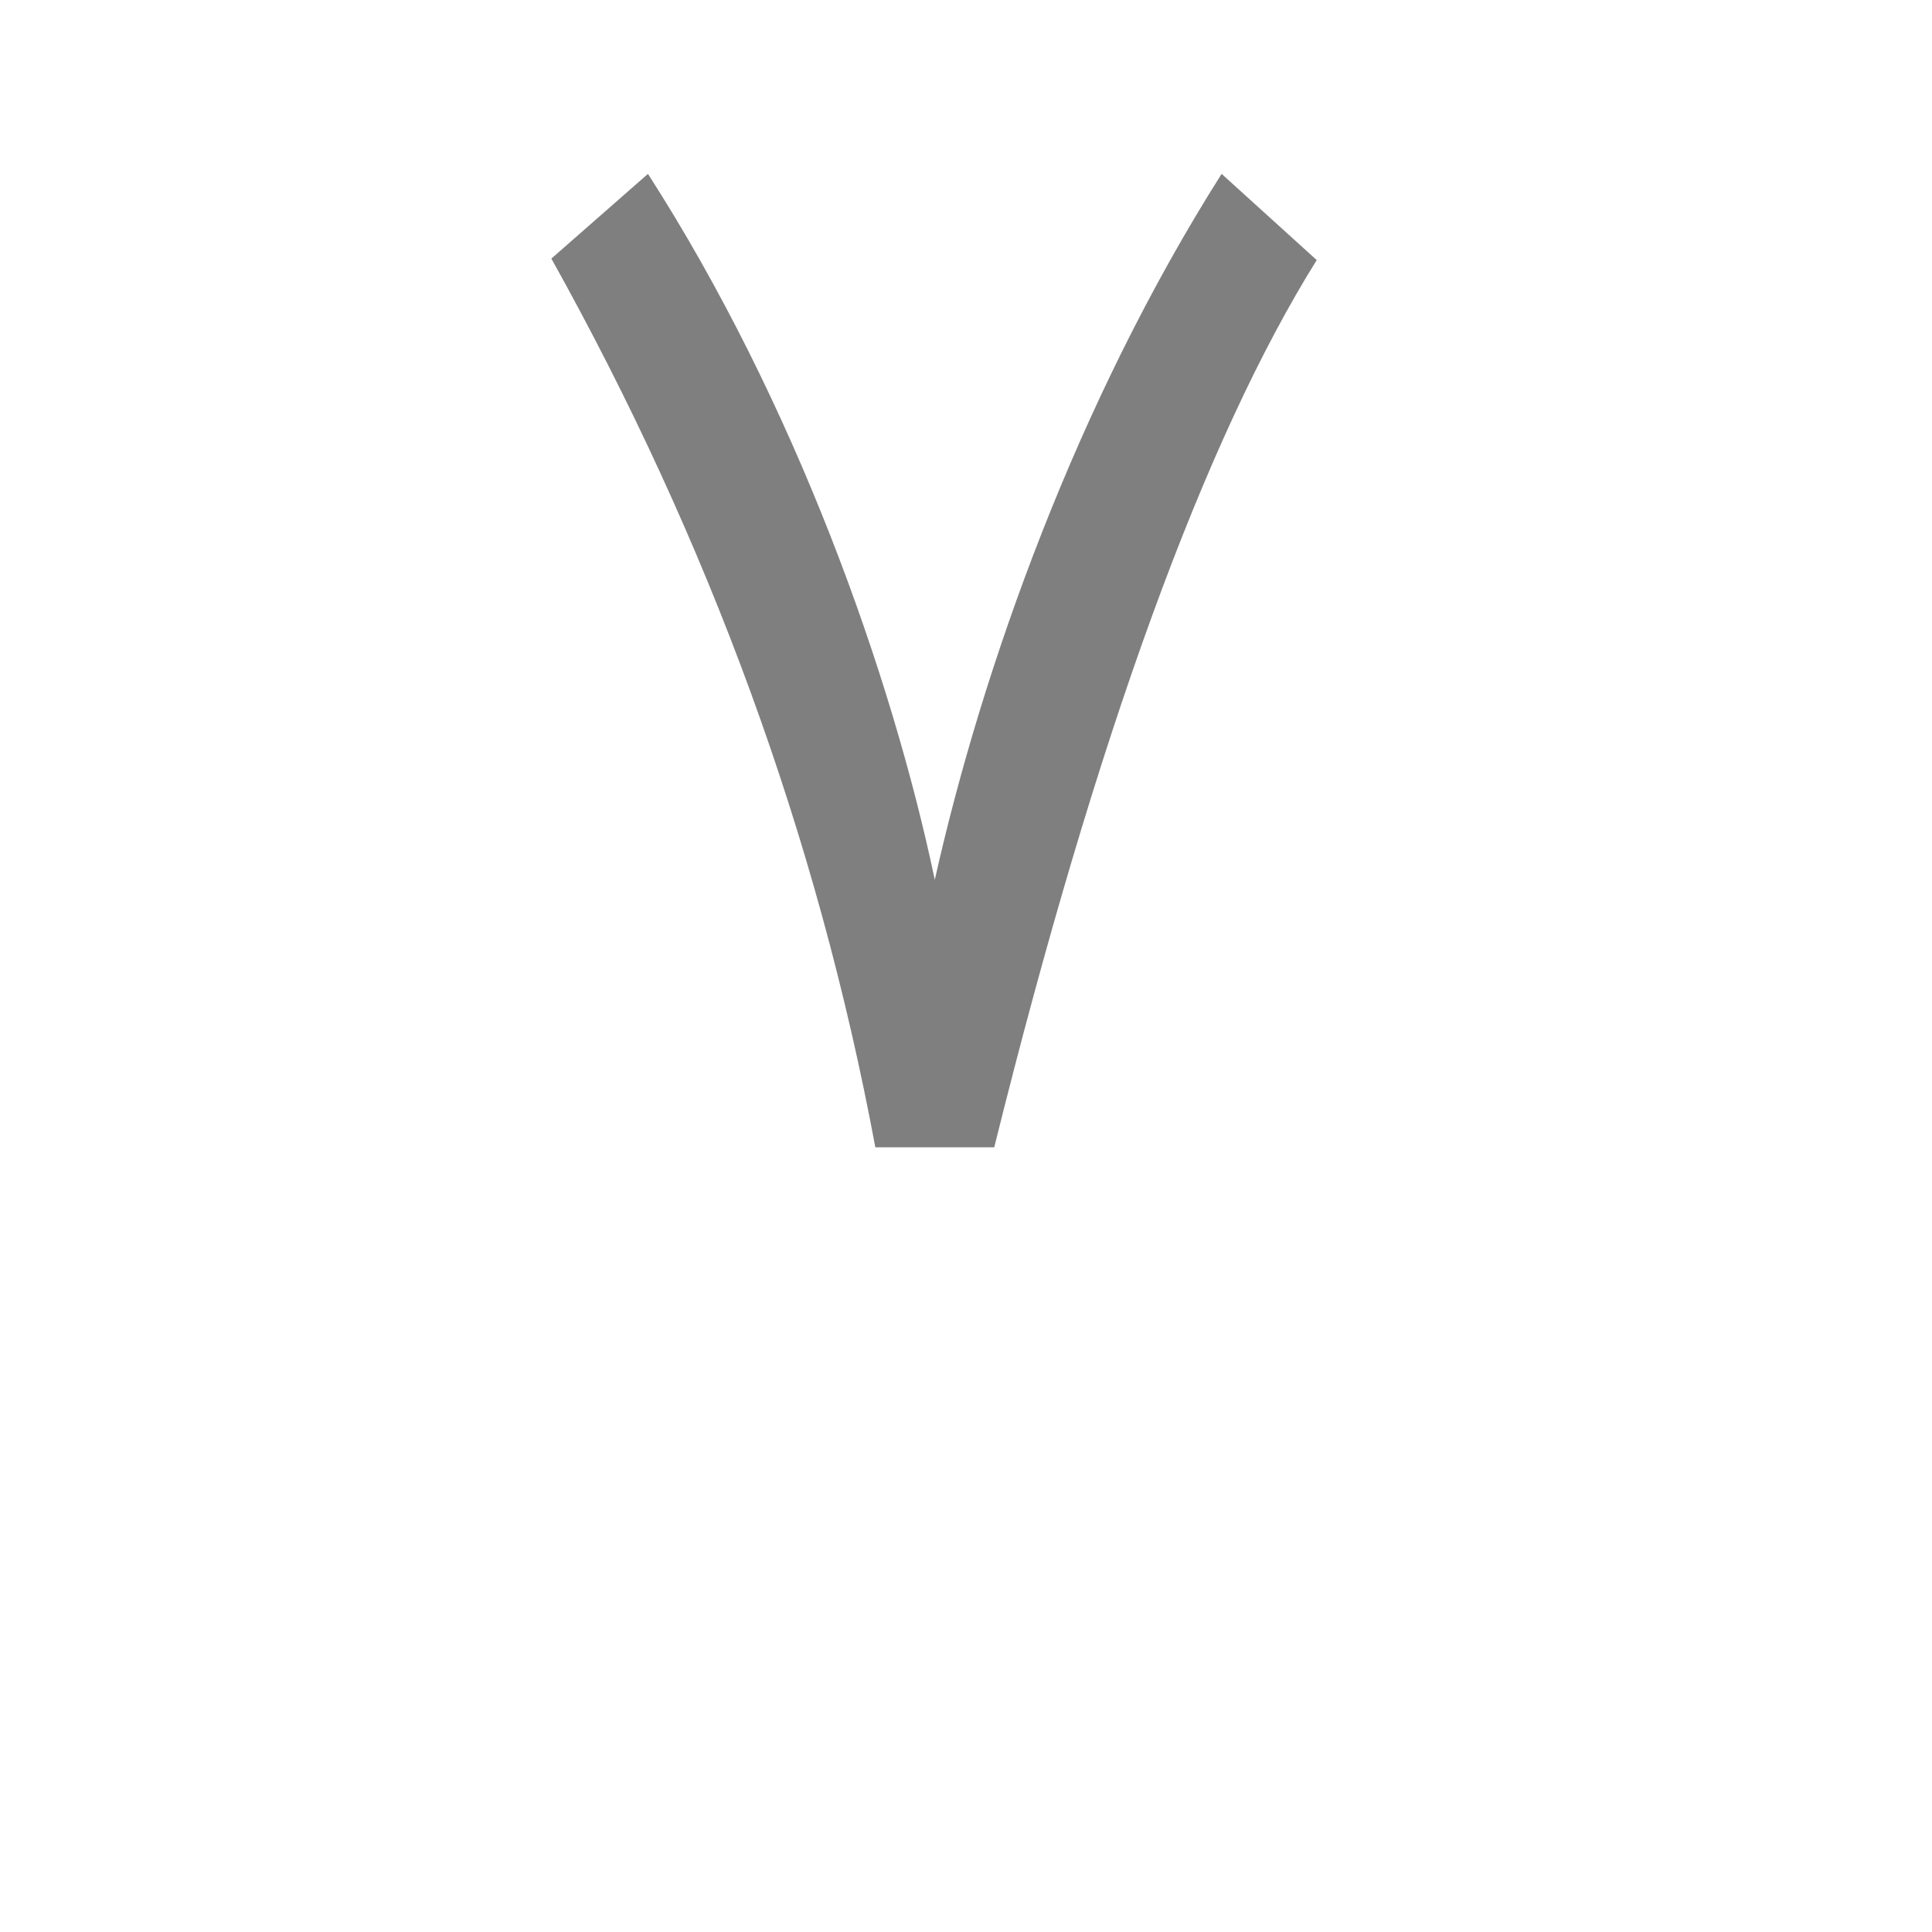
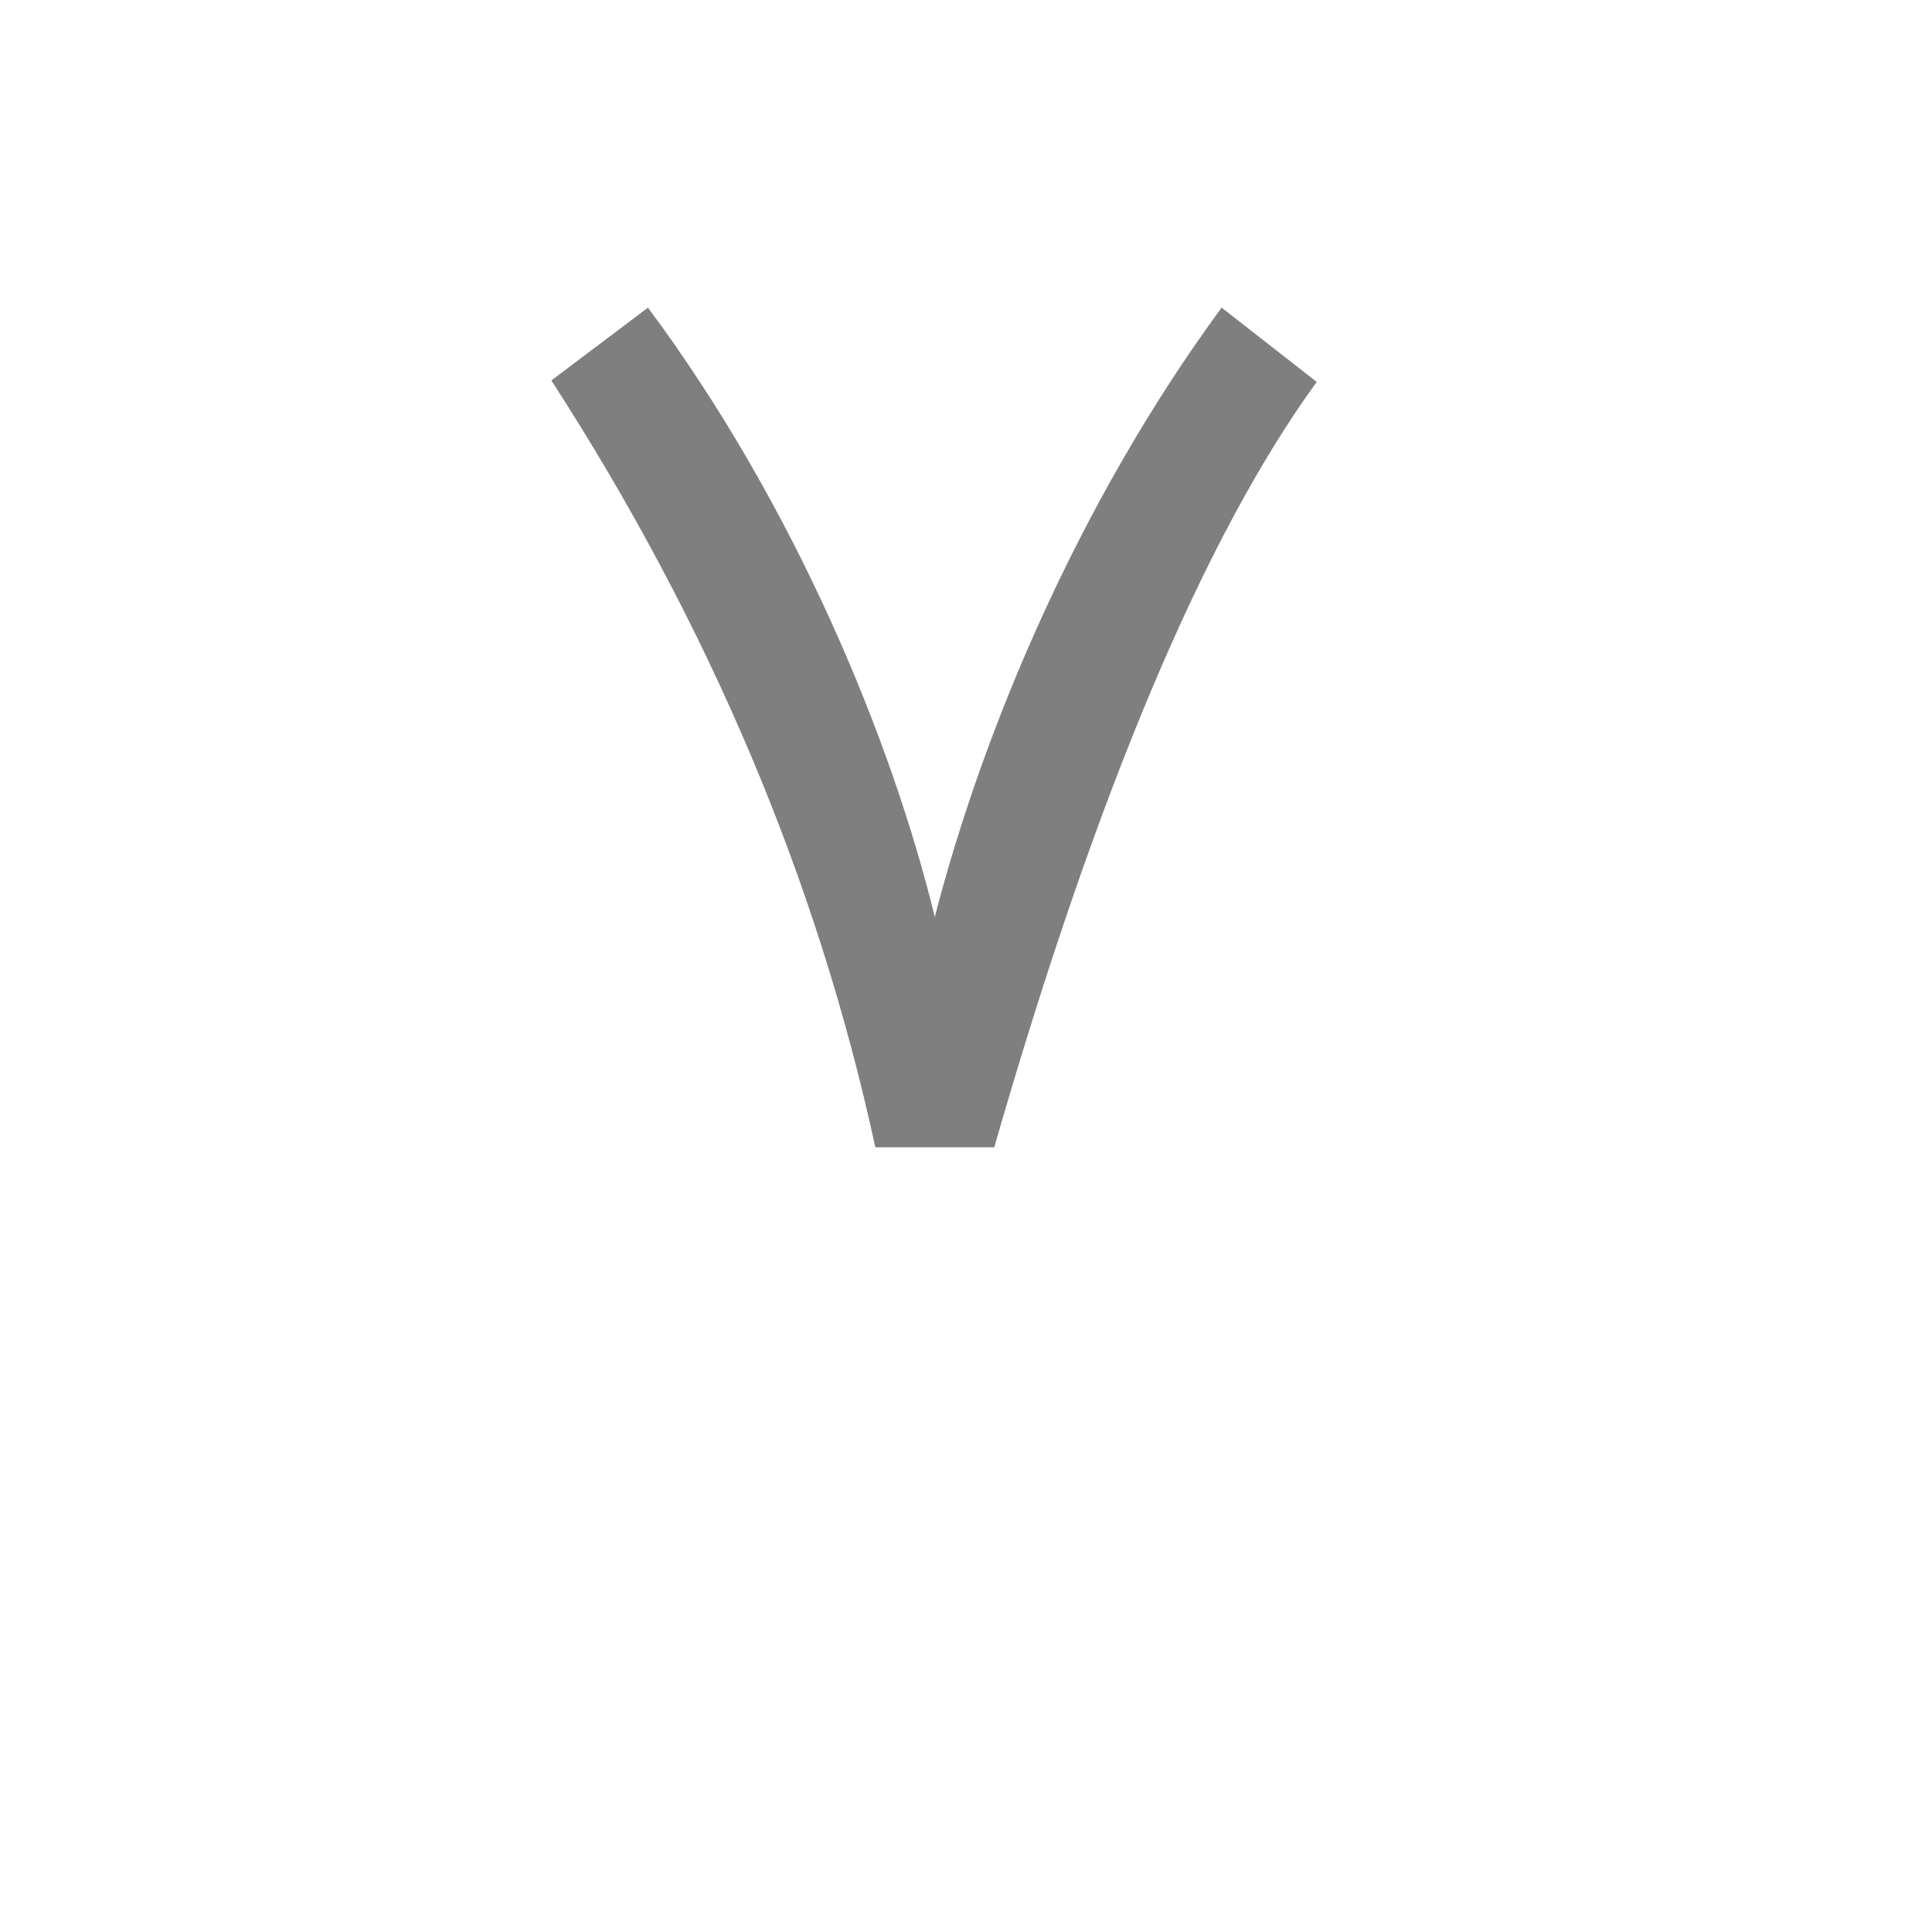
<svg xmlns="http://www.w3.org/2000/svg" xml:space="preserve" width="1300px" height="1300px" version="1.0" style="shape-rendering:geometricPrecision; text-rendering:geometricPrecision; image-rendering:optimizeQuality; fill-rule:evenodd; clip-rule:evenodd" viewBox="0 0 1300 1056">
  <defs>
    <style type="text/css">
   
    .fil0 {fill:black;fill-opacity:0.502}
   
  </style>
  </defs>
  <g id="_100:master">
-     <path class="fil0" d="M589 650c-39,-209 -112,-408 -218,-598l65 -57c99,154 164,337 193,475 32,-143 96,-322 193,-475l64 58c-75,120 -148,319 -217,597l-80 0z" />
+     <path class="fil0" d="M589 650c-39,-180 -112,-352 -218,-516l65 -49c99,133 164,291 193,410 32,-124 96,-278 193,-410l64 50c-75,103 -148,275 -217,515l-80 0z" />
  </g>
</svg>
